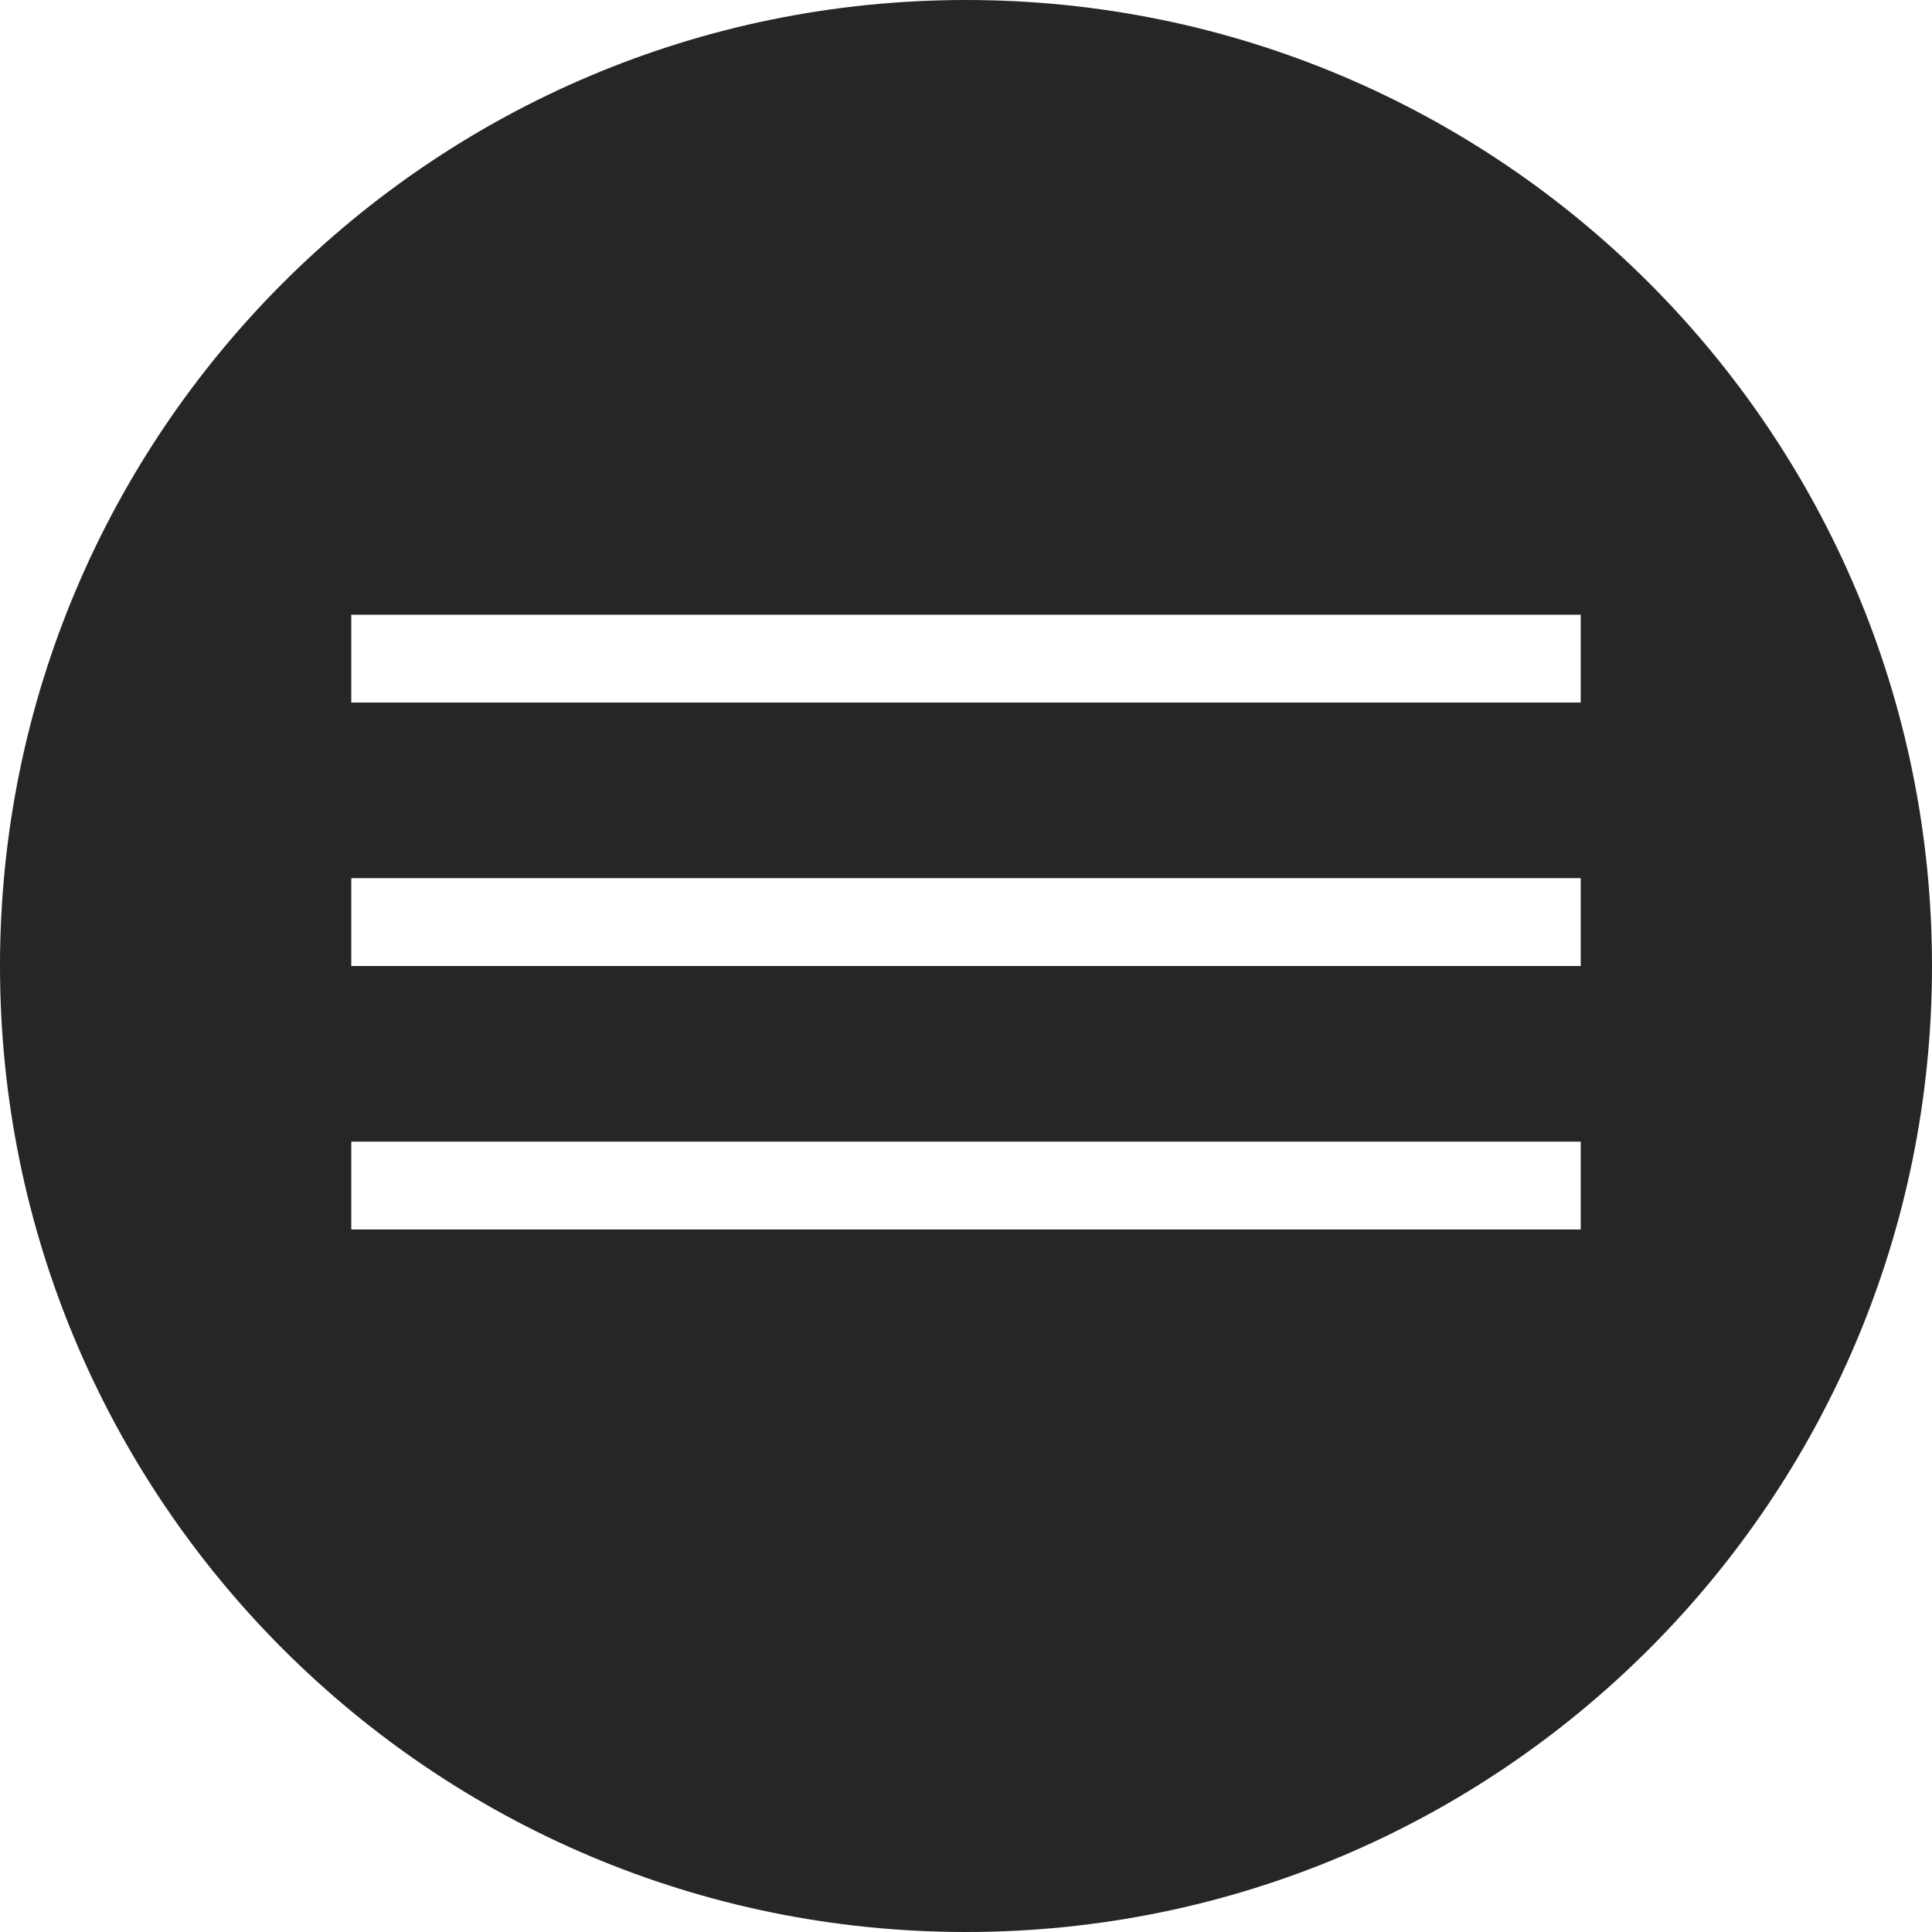
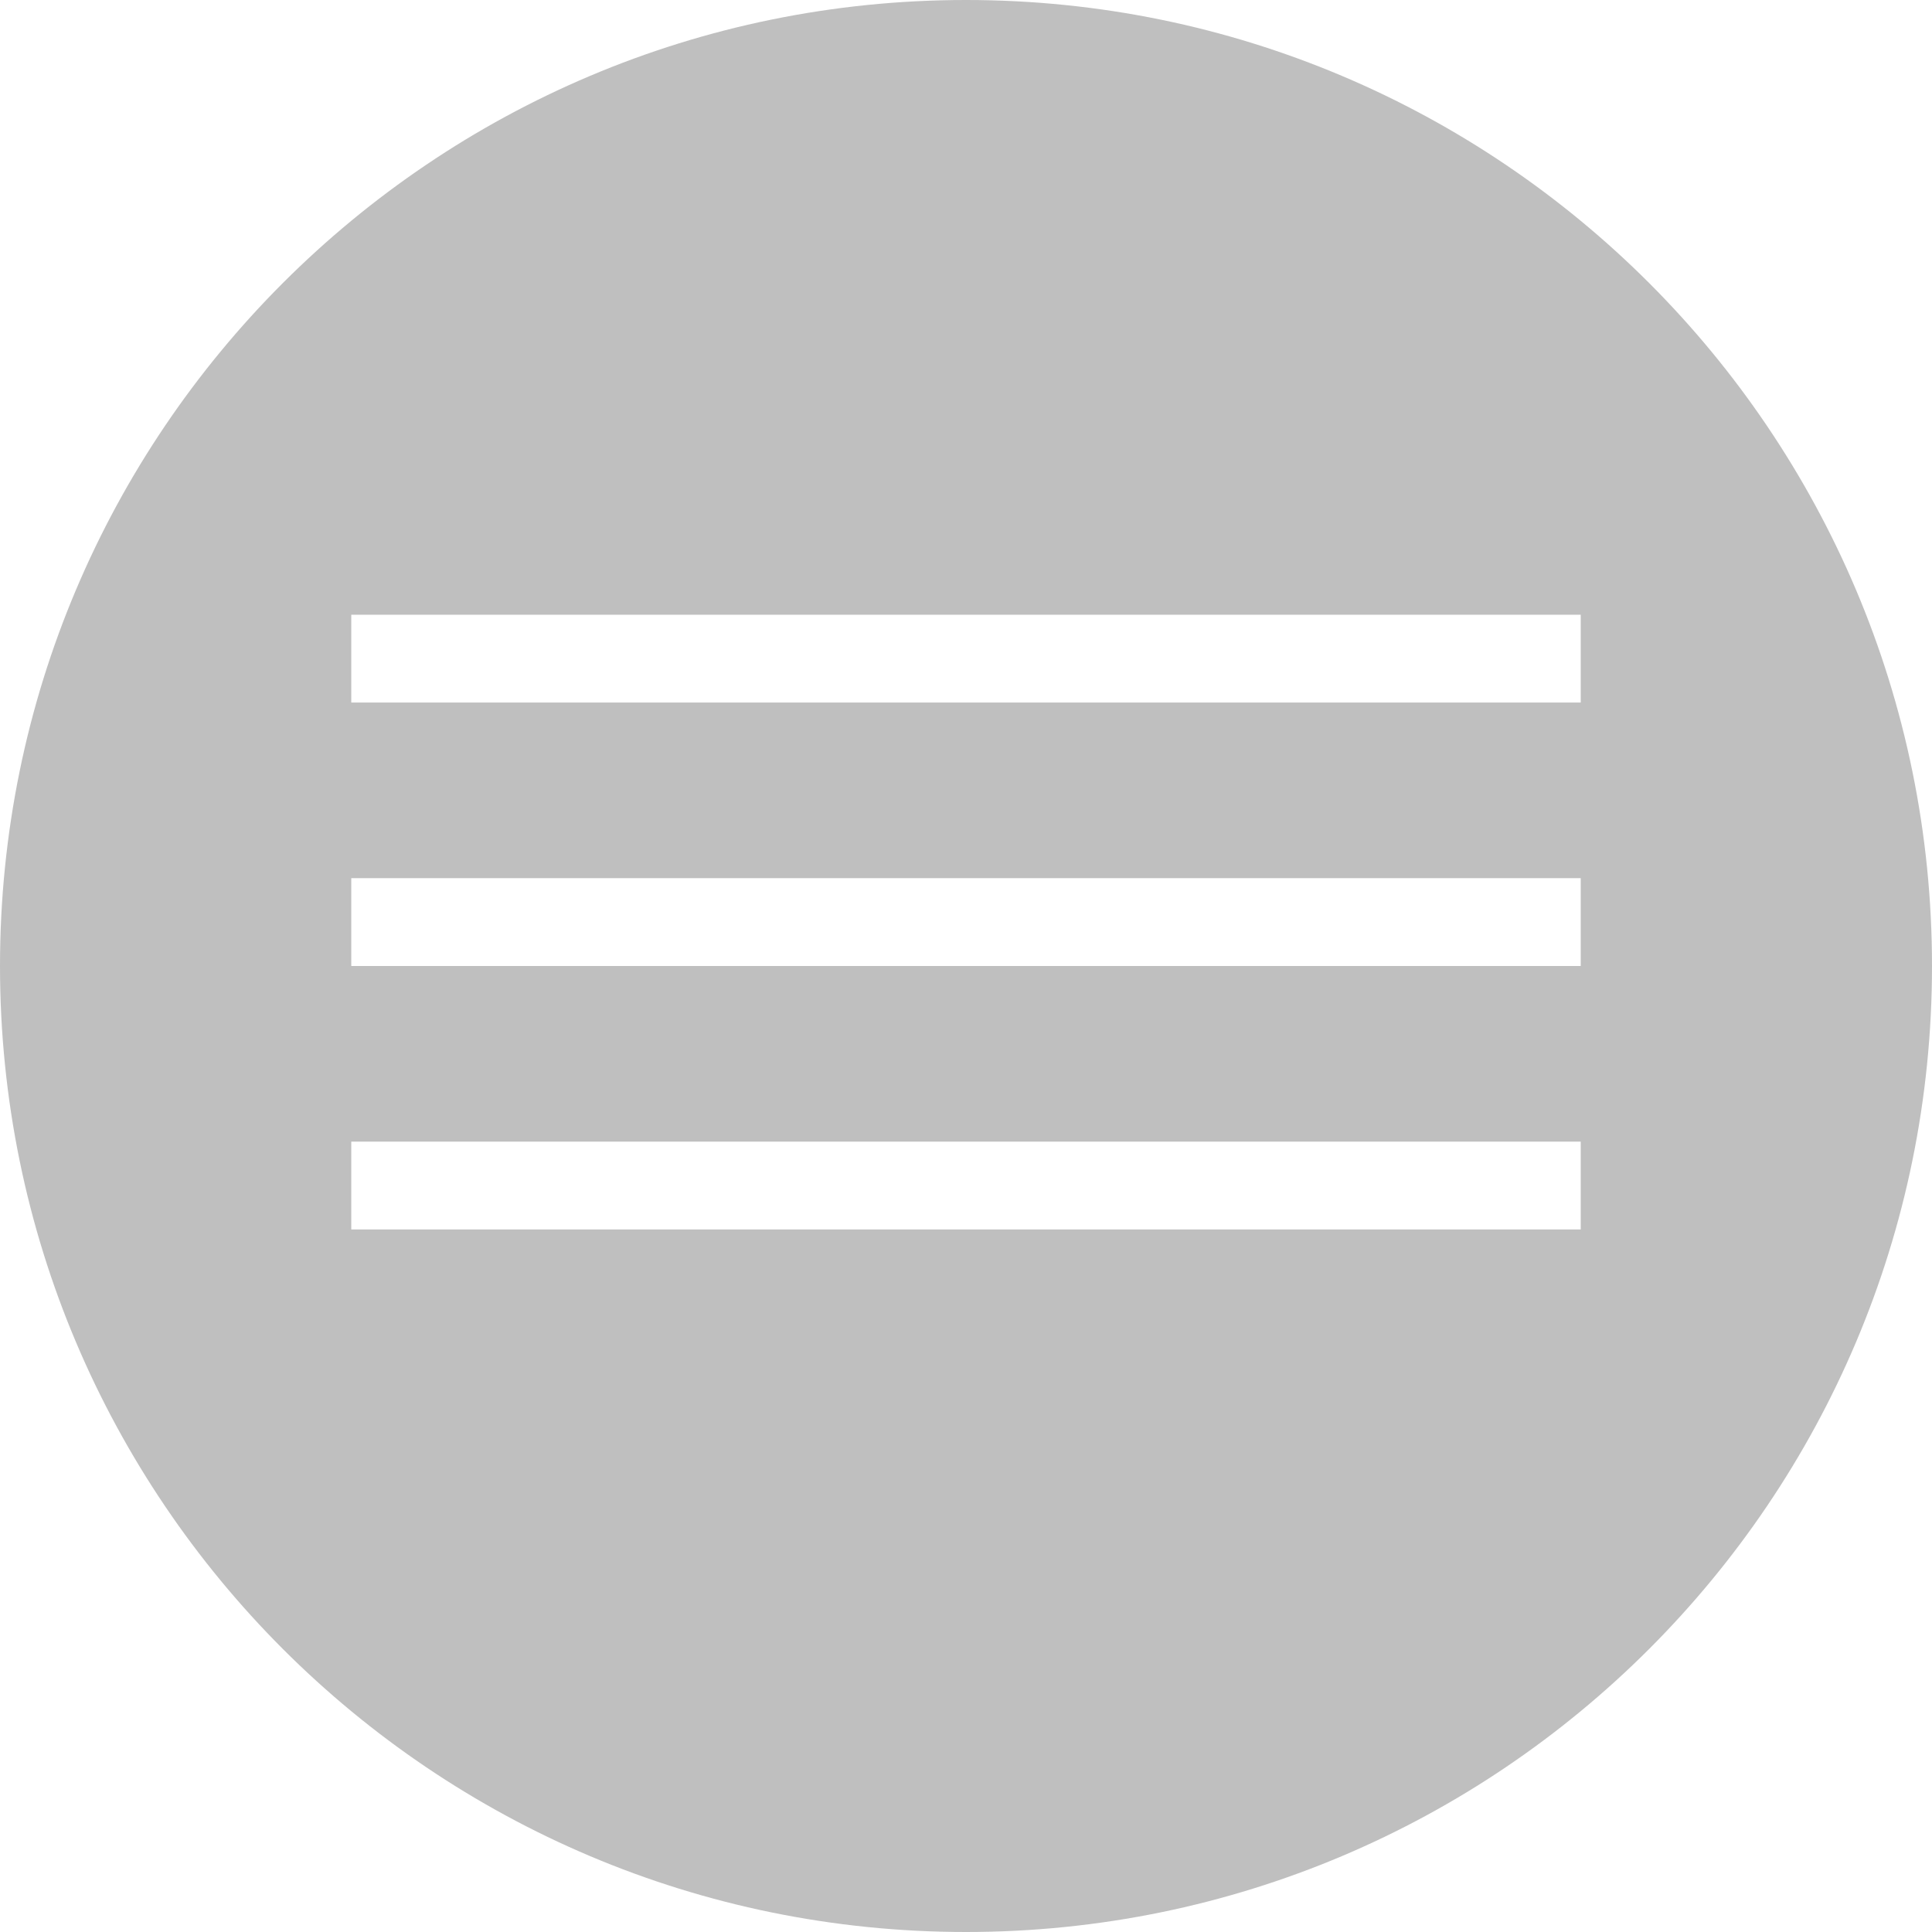
<svg xmlns="http://www.w3.org/2000/svg" width="44" height="44" viewBox="0 0 44 44" fill="none">
-   <path fill-rule="evenodd" clip-rule="evenodd" d="M22 44C34.15 44 44 34.15 44 22C44 9.85 34.15 0 22 0C9.85 0 0 9.85 0 22C0 34.15 9.85 44 22 44ZM9 14H8V16H9H35H36V14H35H9ZM8 20H9H35H36V22H35H9H8V20ZM9 26H8V28H9H35H36V26H35H9Z" fill="#262626" />
+   <path fill-rule="evenodd" clip-rule="evenodd" d="M22 44C34.15 44 44 34.15 44 22C44 9.85 34.15 0 22 0C9.85 0 0 9.85 0 22C0 34.15 9.85 44 22 44ZM9 14H8V16H9H35H36V14H35H9ZM8 20H9H35H36V22H35H9H8V20ZM9 26H8V28H9H35H36V26H35H9Z" fill="rgba(0, 0, 0, 0.25)" />
</svg>
